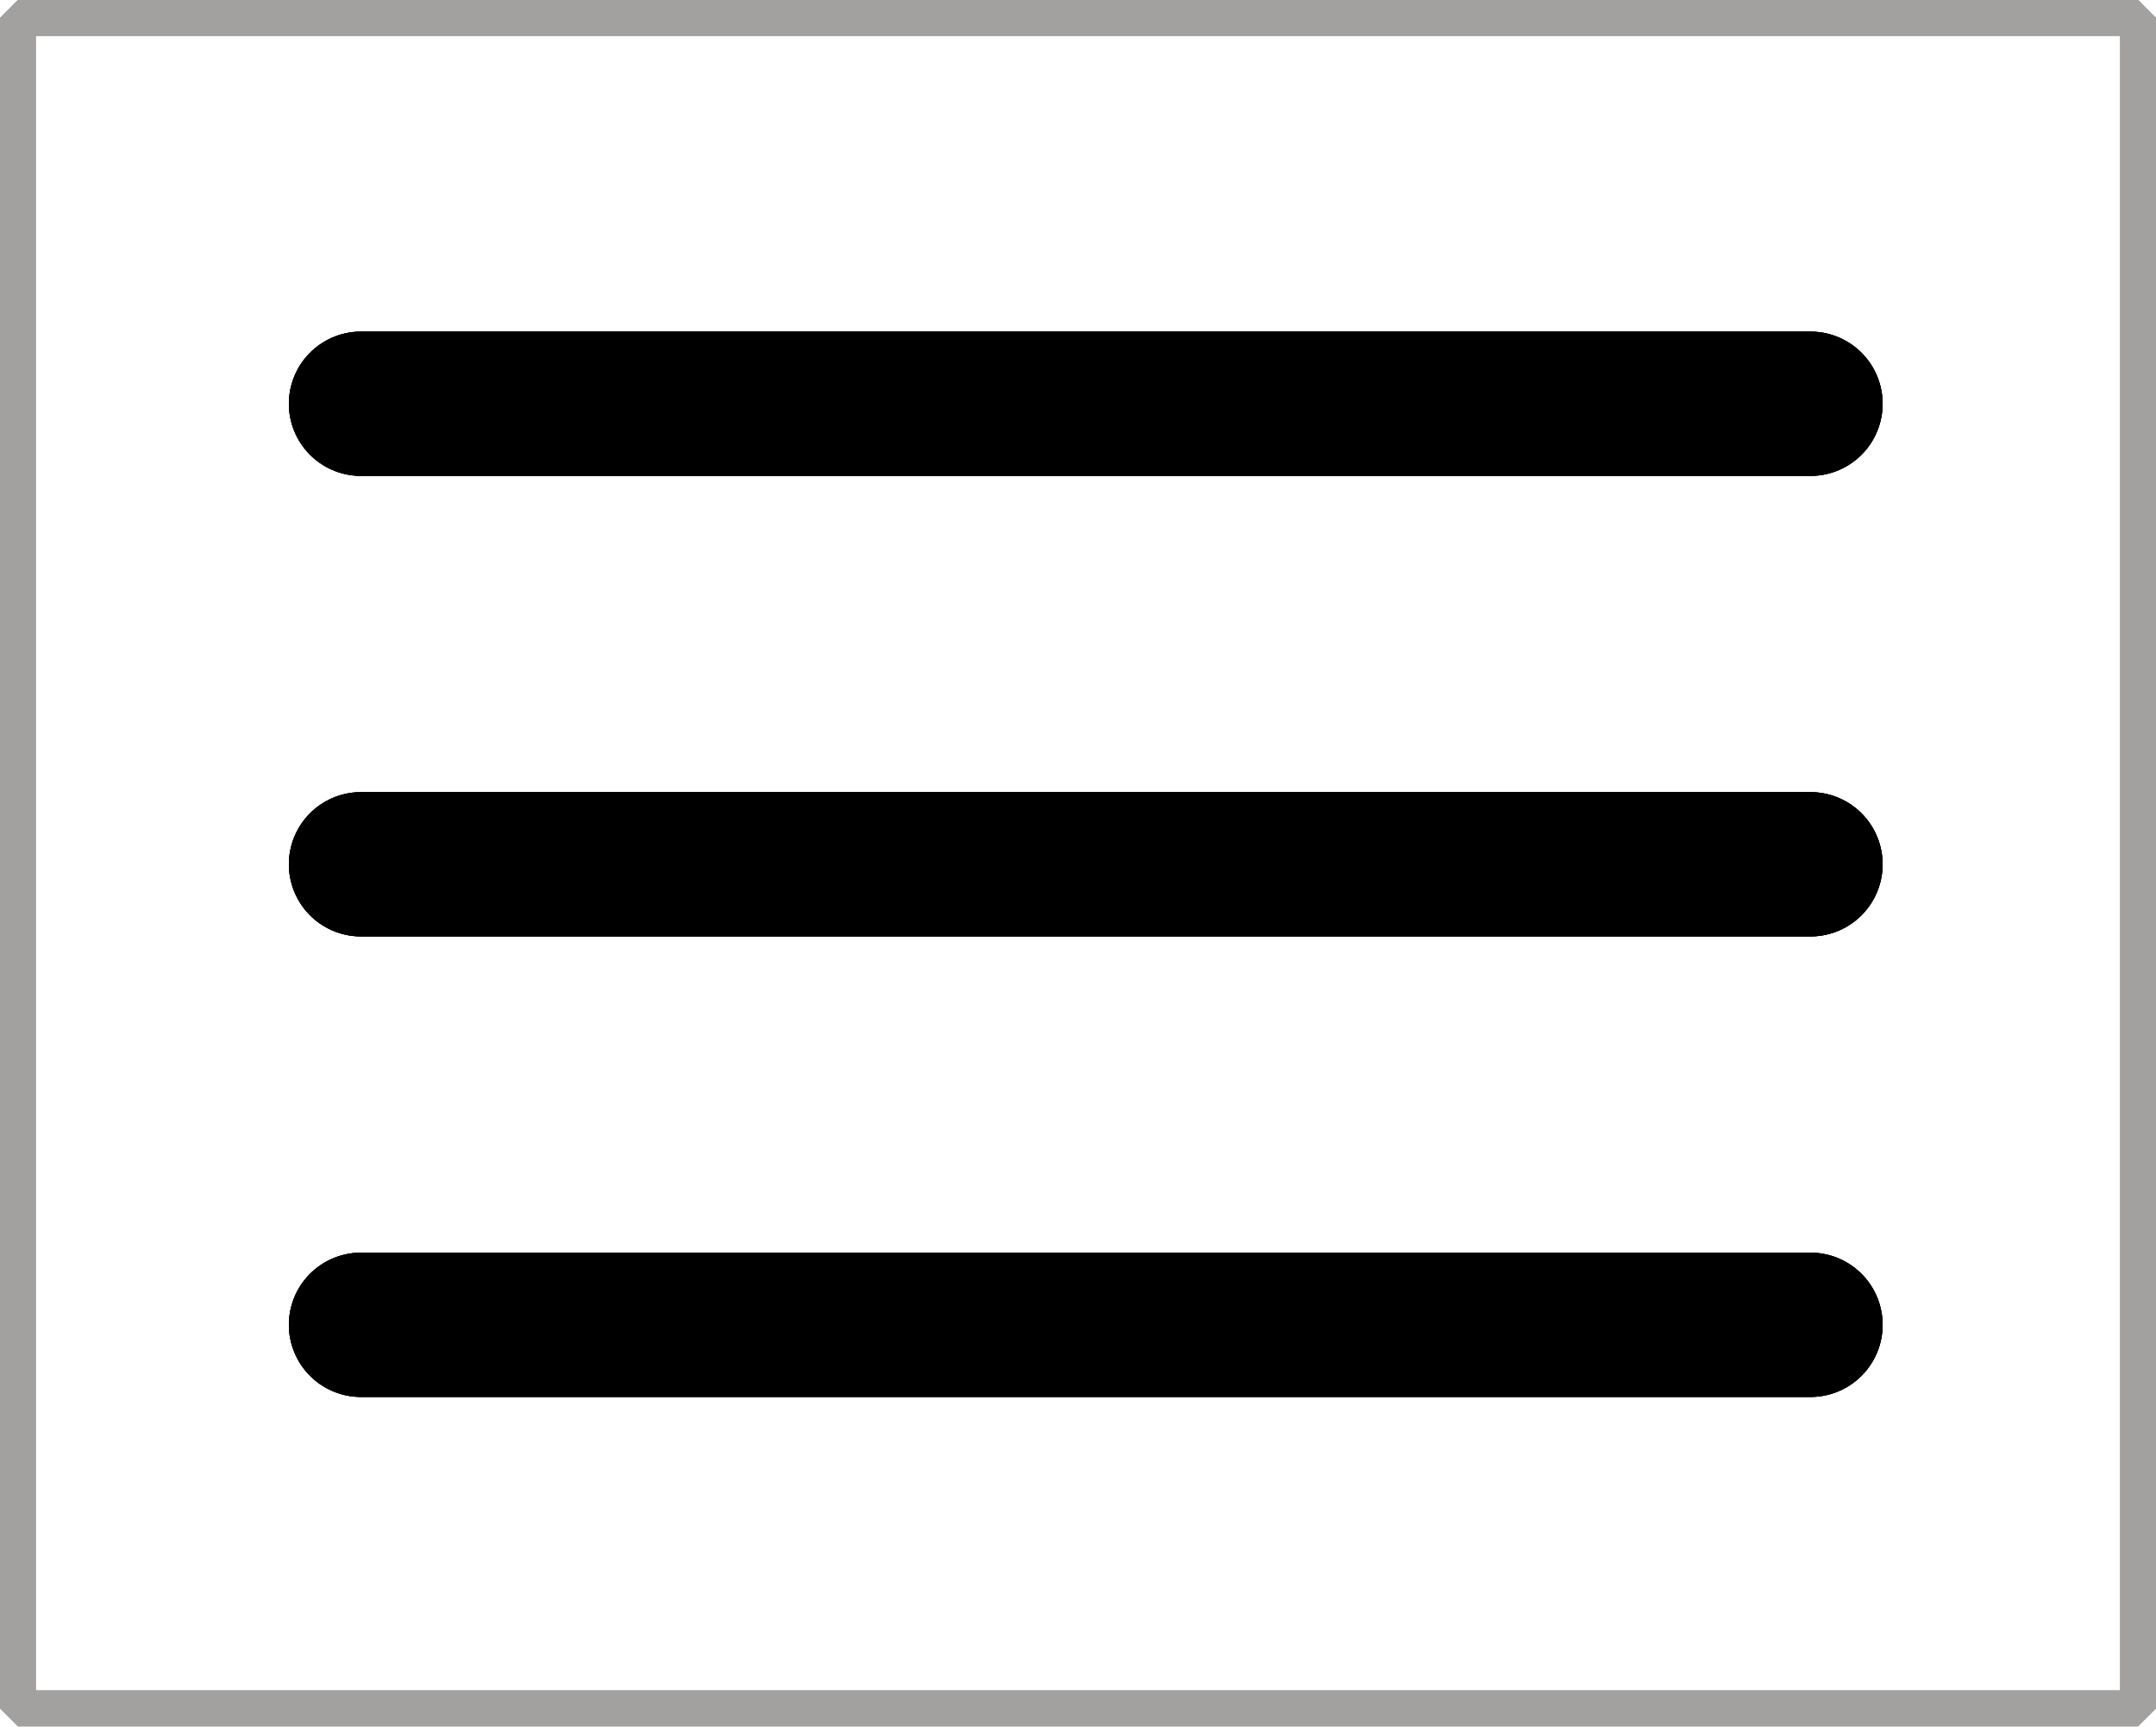
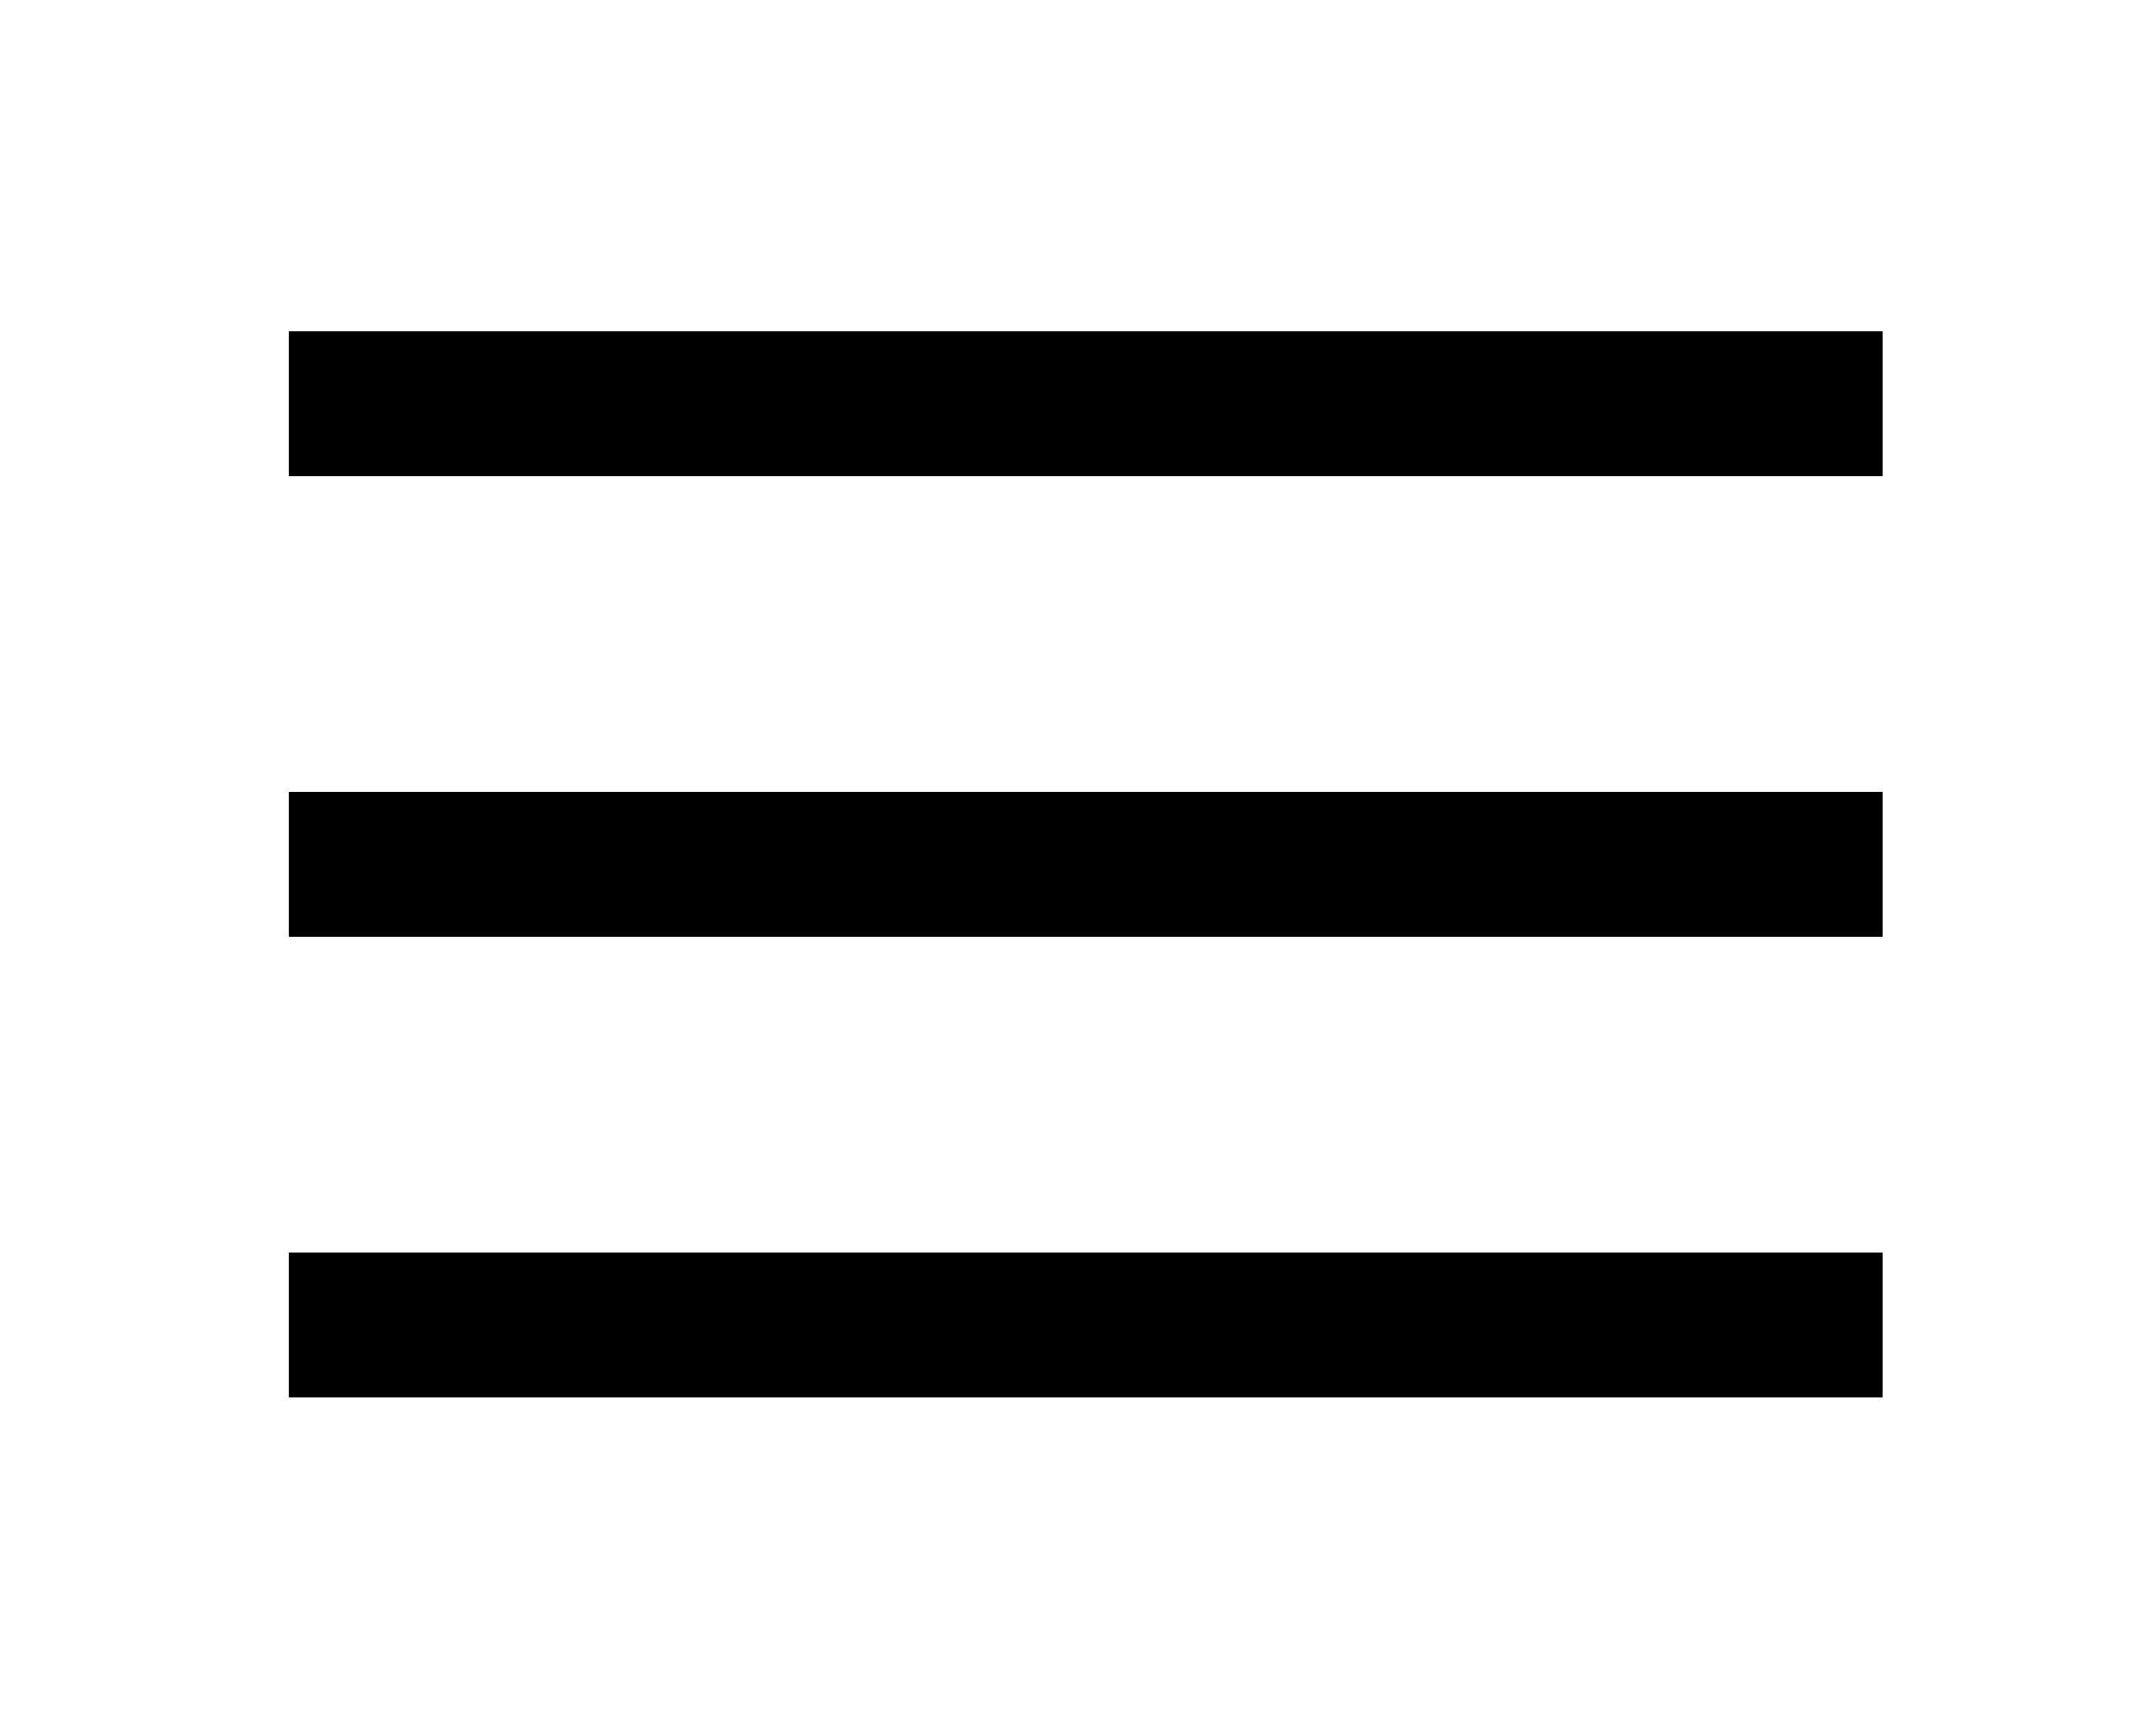
<svg xmlns="http://www.w3.org/2000/svg" xmlns:xlink="http://www.w3.org/1999/xlink" width="39.648mm" height="31.737mm" viewBox="0 0 140.486 112.454" id="svg2" version="1.1">
  <defs id="defs4" />
  <g id="layer1" transform="translate(-161.3344,-655.8399)">
-     <path style="fill:none;fill-rule:evenodd;stroke:#000000;stroke-width:9.4;stroke-linecap:round;stroke-linejoin:miter;stroke-miterlimit:4;stroke-dasharray:none;stroke-opacity:1" d="m 184.858,682.141 94.449,0" id="path3338" />
-     <path id="path4140" d="m 184.858,712.141 94.449,0" style="fill:none;fill-rule:evenodd;stroke:#000000;stroke-width:9.4;stroke-linecap:round;stroke-linejoin:miter;stroke-miterlimit:4;stroke-dasharray:none;stroke-opacity:1" />
-     <path style="fill:none;fill-rule:evenodd;stroke:#000000;stroke-width:9.4;stroke-linecap:round;stroke-linejoin:miter;stroke-miterlimit:4;stroke-dasharray:none;stroke-opacity:1" d="m 184.858,742.141 94.449,0" id="path4144" />
-     <rect style="fill:none;stroke:#a2a1a0;stroke-width:2.332;stroke-linecap:round;stroke-linejoin:bevel;stroke-miterlimit:4;stroke-dasharray:none;stroke-opacity:1" id="rect4146" width="138.154" height="110.122" x="162.5" y="657.006" />
-     <use x="0" y="0" xlink:href="#path3338" id="use4148" width="100%" height="100%" />
-     <use x="0" y="0" xlink:href="#path4140" id="use4150" width="100%" height="100%" />
-     <use x="0" y="0" xlink:href="#path4144" id="use4152" width="100%" height="100%" />
-     <use x="0" y="0" xlink:href="#rect4146" id="use4154" width="100%" height="100%" />
-     <use x="0" y="0" xlink:href="#use4148" id="use4156" width="100%" height="100%" />
-     <use x="0" y="0" xlink:href="#use4150" id="use4158" width="100%" height="100%" />
-     <use x="0" y="0" xlink:href="#use4152" id="use4160" width="100%" height="100%" />
-     <use x="0" y="0" xlink:href="#use4154" id="use4162" width="100%" height="100%" />
+     <path style="fill:none;fill-rule:evenodd;stroke:#000000;stroke-width:9.4;stroke-linecap:square;stroke-linejoin:miter;stroke-miterlimit:4;stroke-dasharray:none;stroke-opacity:1" d="m 184.858,682.141 94.449,0" id="path3338" />
+     <path id="path4140" d="m 184.858,712.141 94.449,0" style="fill:none;fill-rule:evenodd;stroke:#000000;stroke-width:9.4;stroke-linecap:square;stroke-linejoin:miter;stroke-miterlimit:4;stroke-dasharray:none;stroke-opacity:1" />
+     <path style="fill:none;fill-rule:evenodd;stroke:#000000;stroke-width:9.4;stroke-linecap:square;stroke-linejoin:miter;stroke-miterlimit:4;stroke-dasharray:none;stroke-opacity:1" d="m 184.858,742.141 94.449,0" id="path4144" />
+     <use x="0" y="0" xlink:href="#path3338" id="use4149" />
+     <use x="0" y="0" xlink:href="#path4140" id="use4151" />
+     <use x="0" y="0" xlink:href="#path4144" id="use4153" />
+     <rect style="fill:none;stroke:#a2a1a0;stroke-width:0;stroke-linecap:square;stroke-linejoin:bevel;stroke-miterlimit:4;stroke-dasharray:none;stroke-opacity:1" id="rect4155" width="140.411" height="112.379" x="161.334" y="656.167" />
+     <use x="0" y="0" xlink:href="#path3338" id="use4157" />
+     <use x="0" y="0" xlink:href="#path4140" id="use4159" />
+     <use x="0" y="0" xlink:href="#path4144" id="use4161" />
+     <use x="0" y="0" xlink:href="#use4149" id="use4163" />
+     <use x="0" y="0" xlink:href="#use4151" id="use4165" />
+     <use x="0" y="0" xlink:href="#use4153" id="use4167" />
+     <use x="0" y="0" xlink:href="#rect4155" id="use4169" />
  </g>
</svg>
